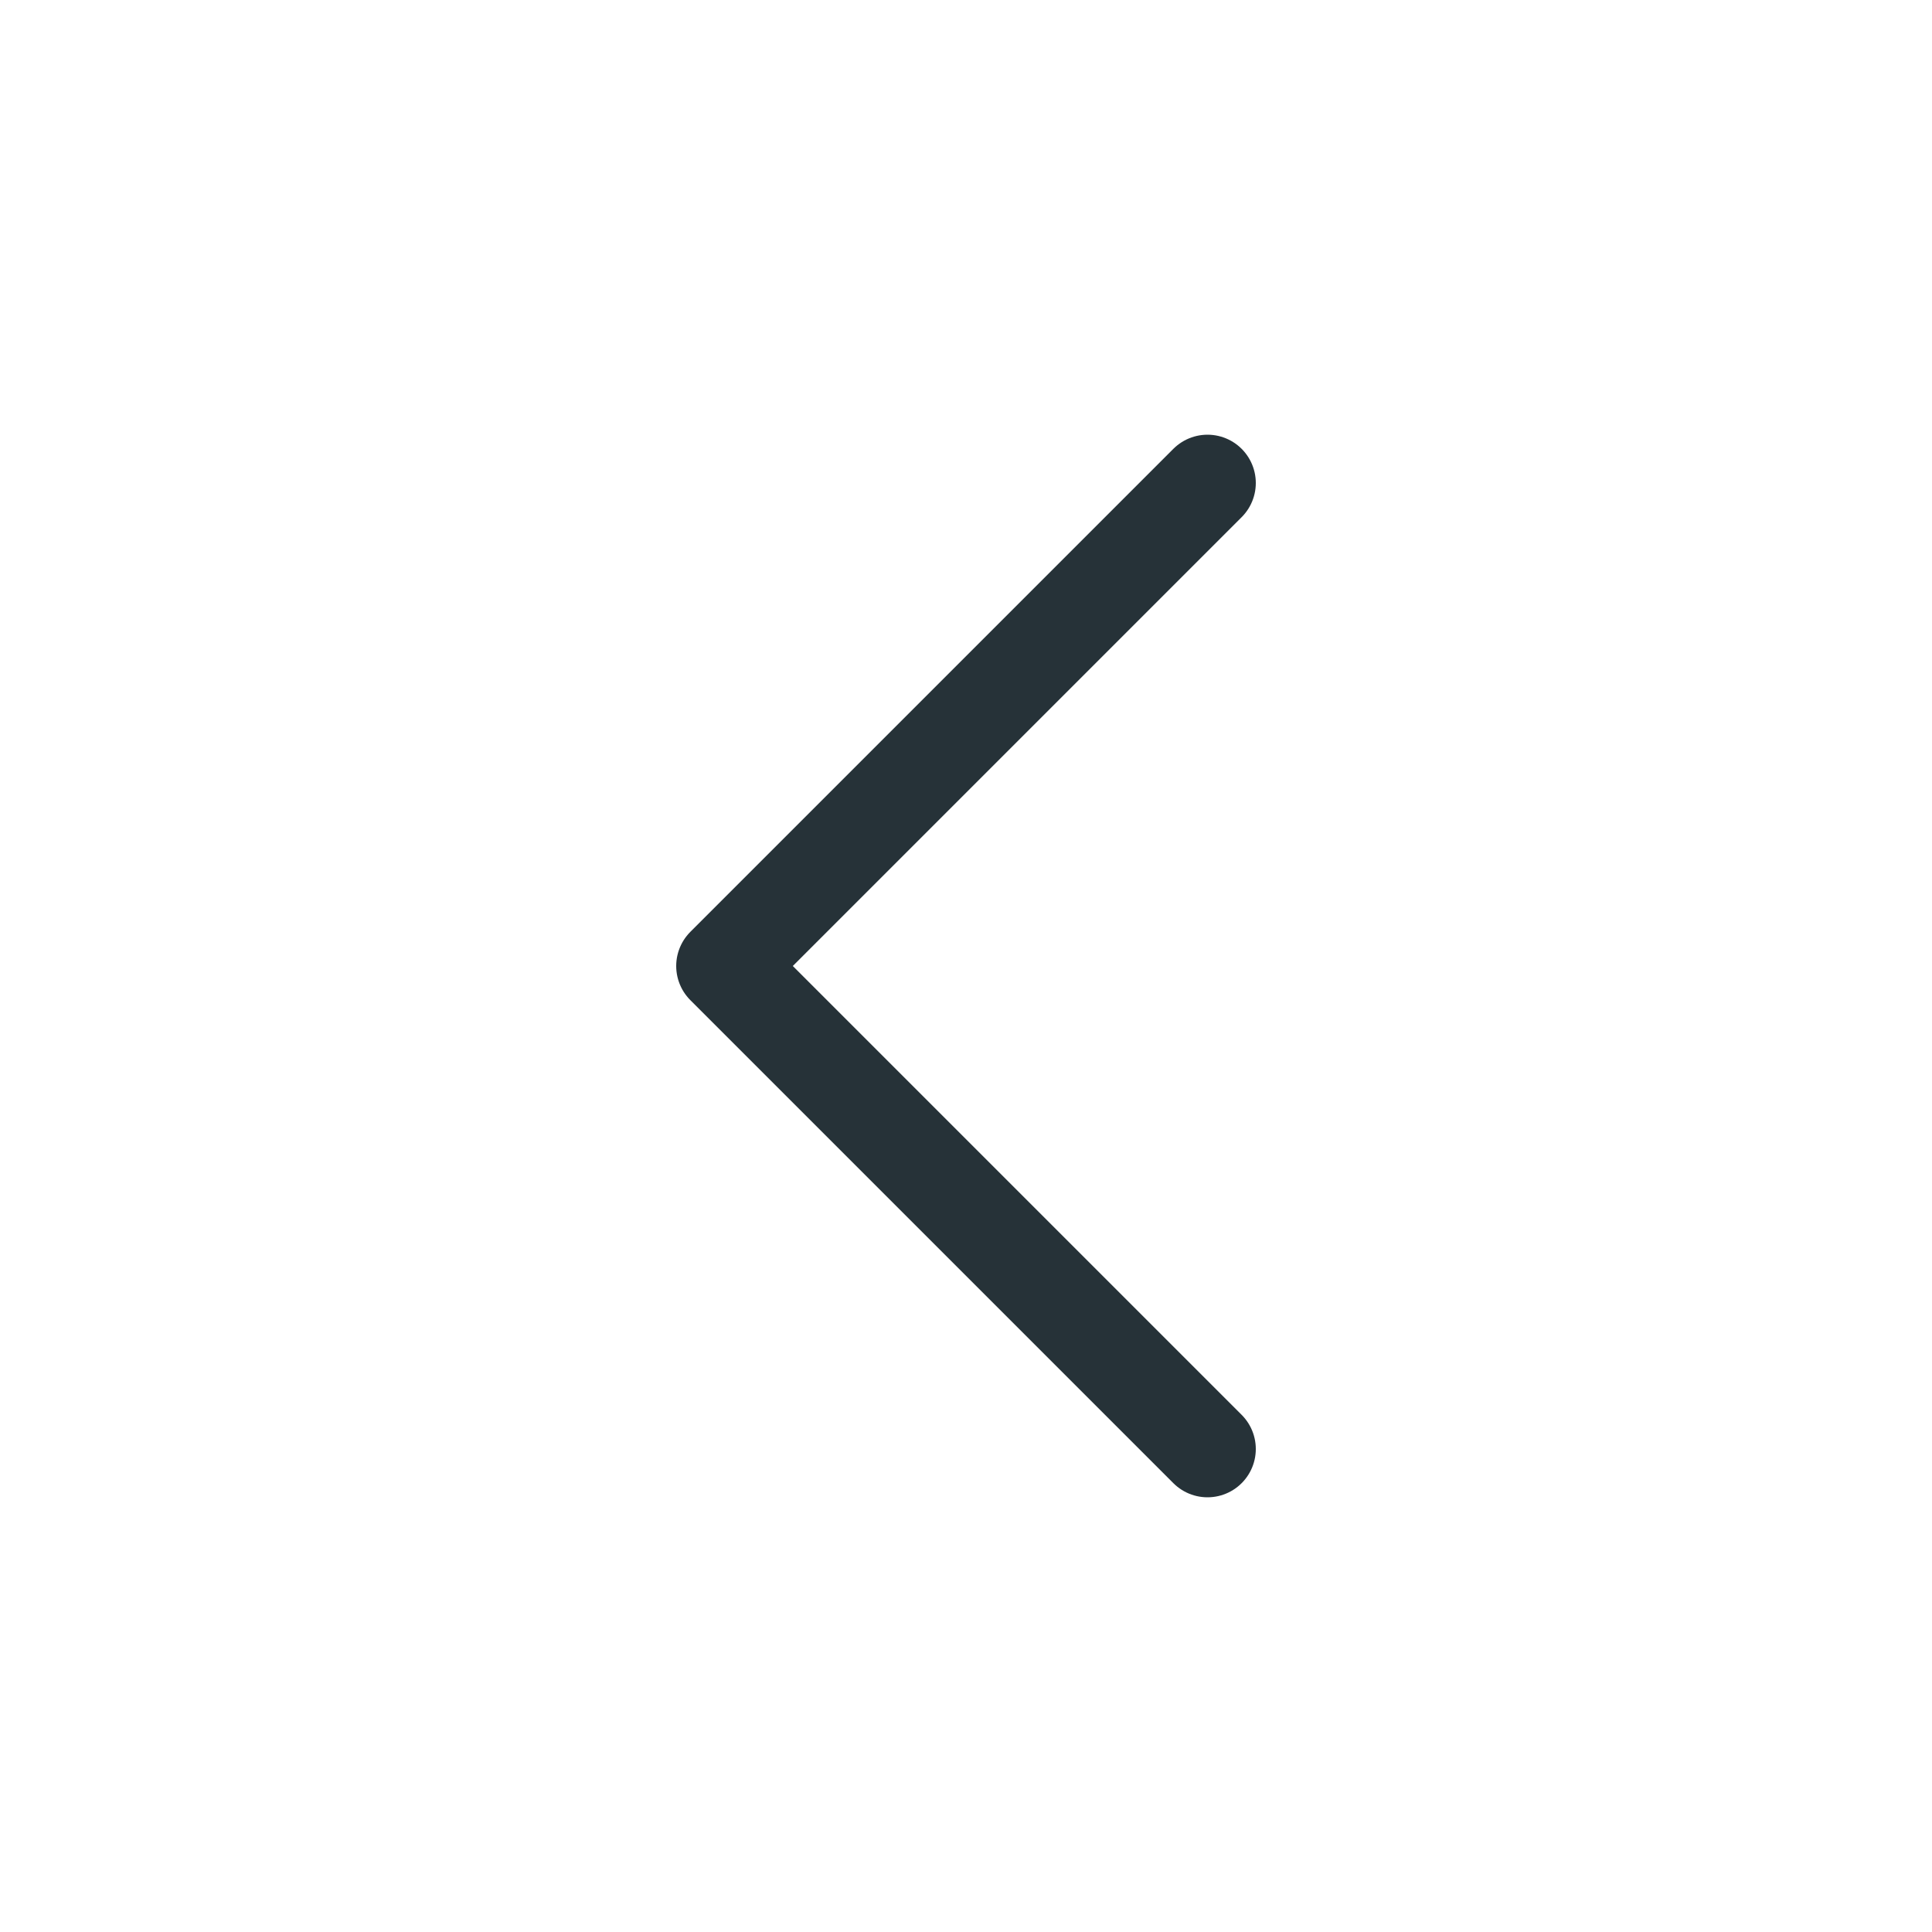
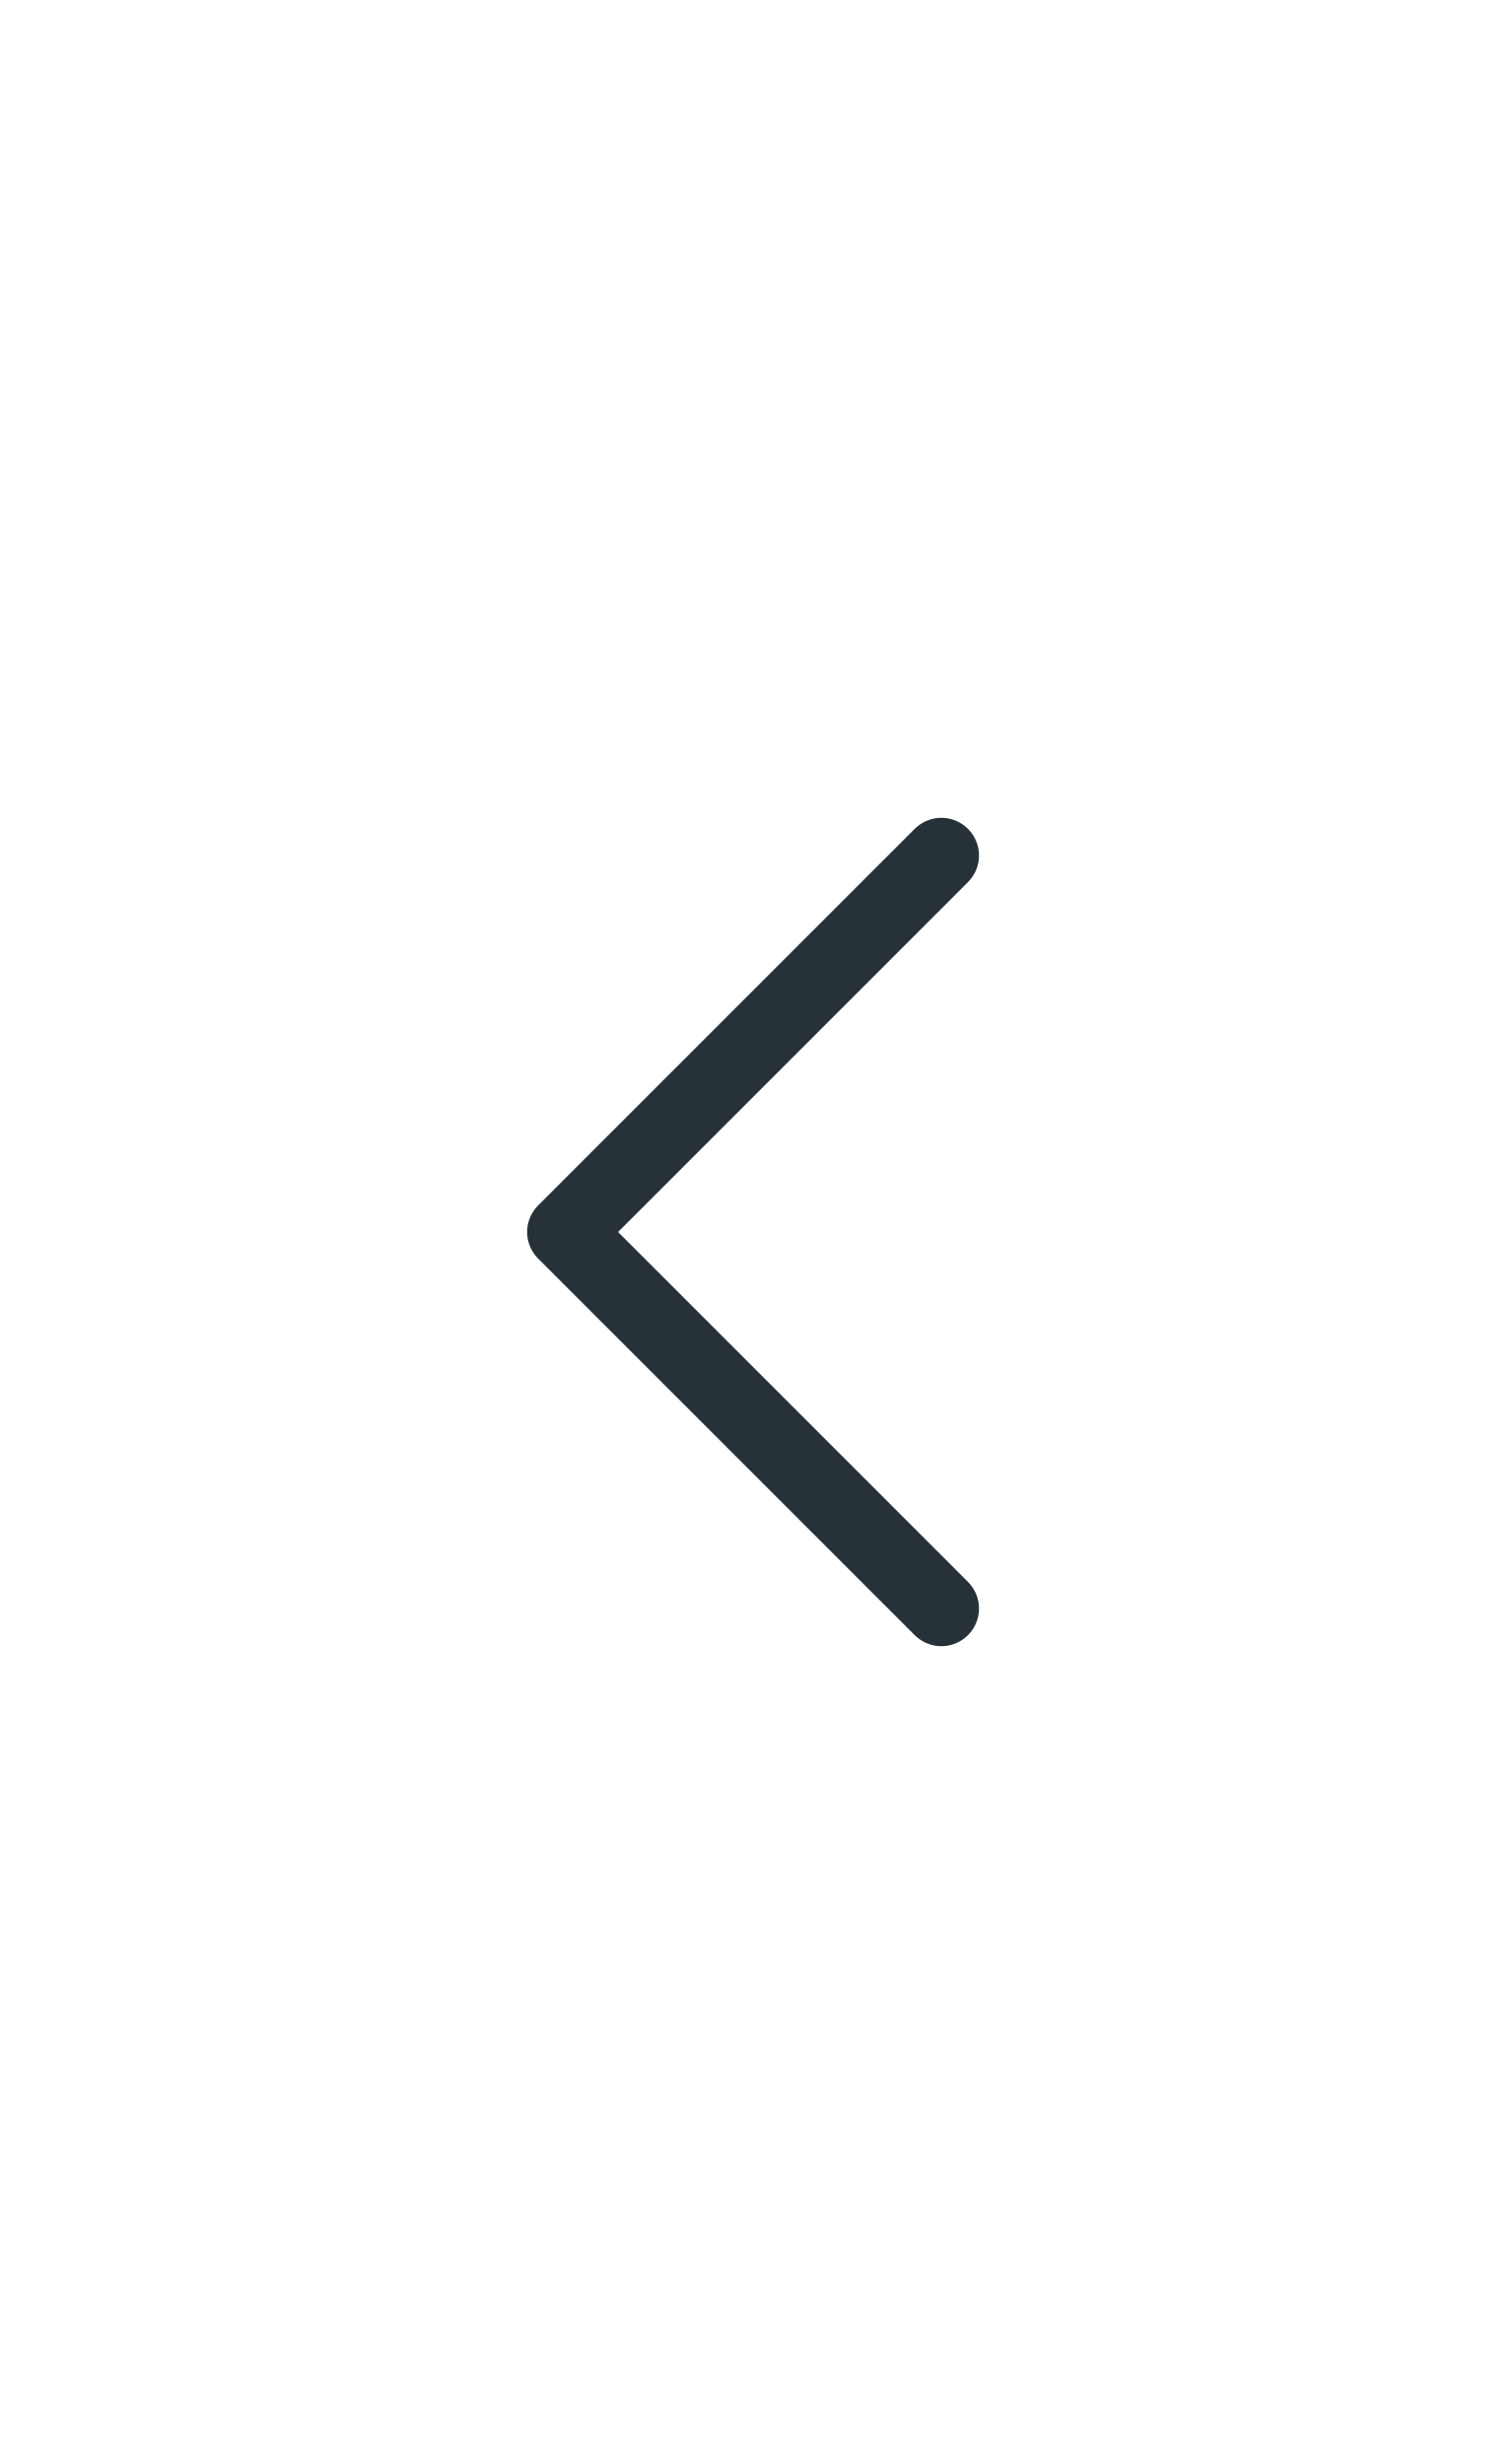
- <svg xmlns="http://www.w3.org/2000/svg" width="24" height="24" viewBox="0 0 24 24" fill="none">
+ <svg xmlns="http://www.w3.org/2000/svg" width="9.78" height="16" viewBox="0 0 24 24" fill="none">
  <path d="M15 18L9 12L15 6" stroke="#263238" stroke-width="1.2" stroke-linecap="round" stroke-linejoin="round" />
</svg>
